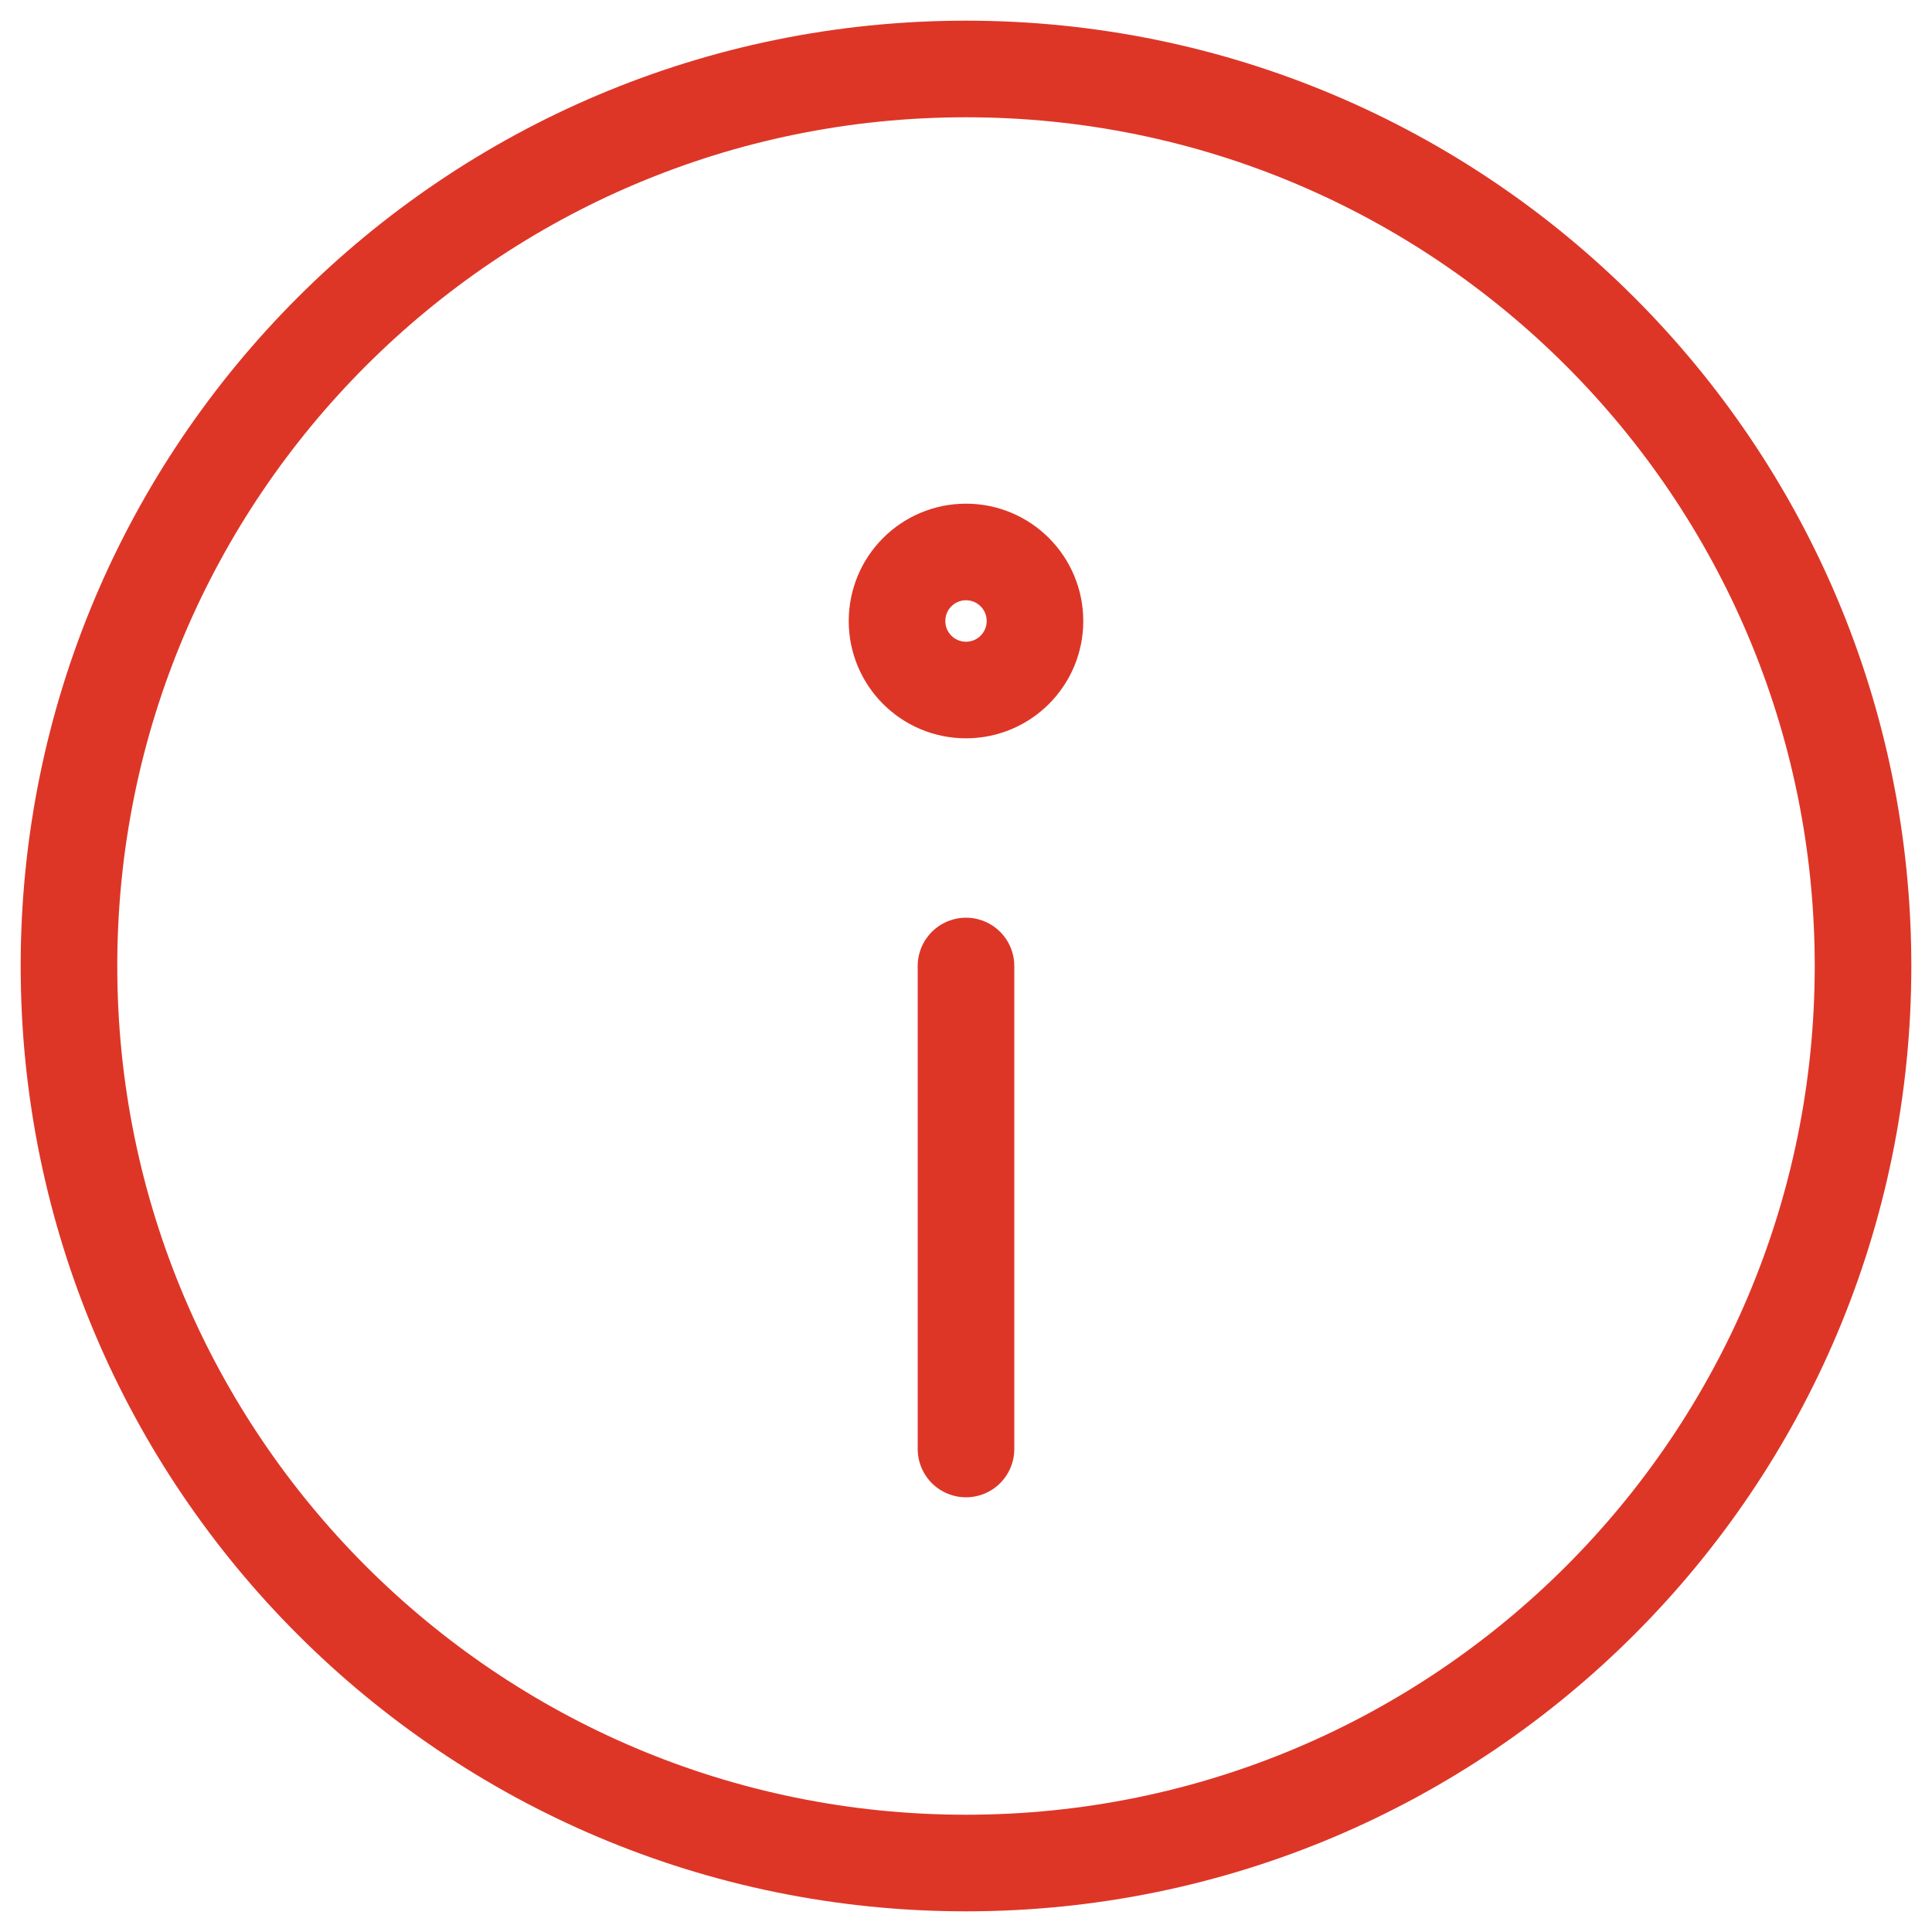
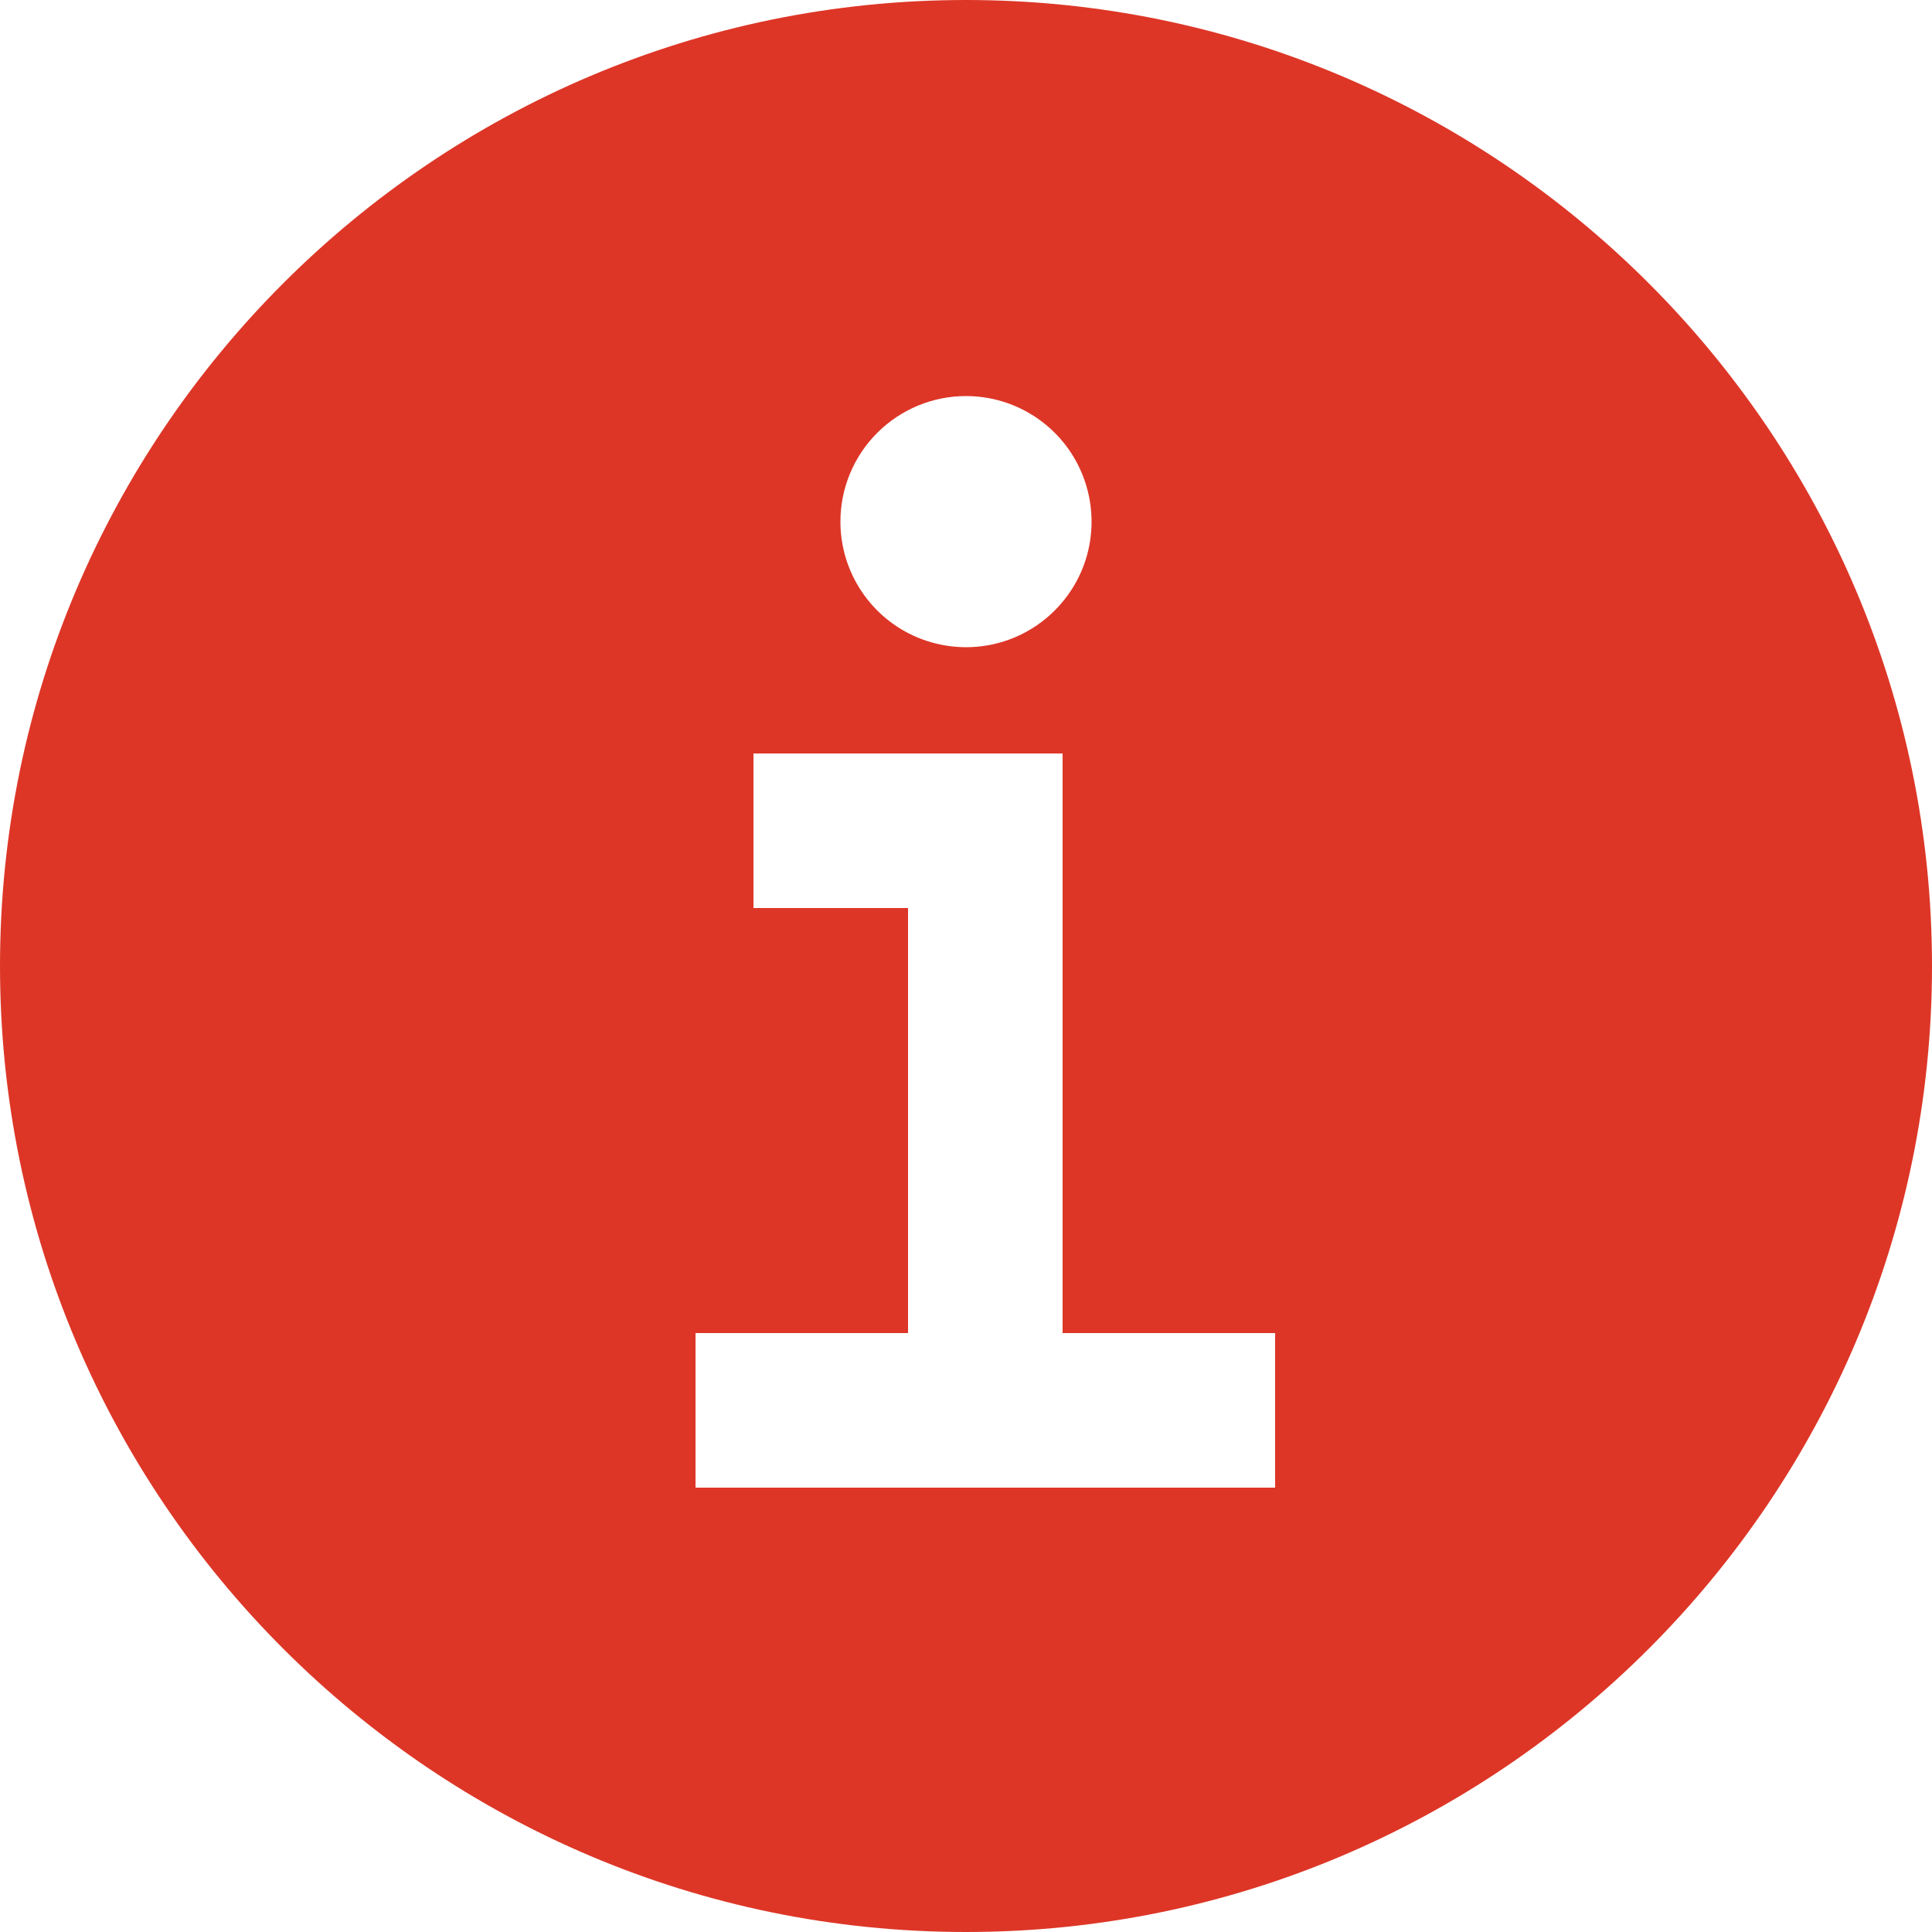
<svg xmlns="http://www.w3.org/2000/svg" width="20" height="20" viewBox="0 0 20 20" fill="none">
-   <path d="M10 19.286C15.128 19.286 19.286 15.128 19.286 10C19.286 4.872 15.128 0.714 10 0.714C4.872 0.714 0.714 4.872 0.714 10C0.714 15.128 4.872 19.286 10 19.286Z" stroke="#DD3627" stroke-linecap="round" stroke-linejoin="round" />
-   <path d="M10 10V15" stroke="#DD3627" stroke-linecap="round" stroke-linejoin="round" />
-   <path d="M10 7.143C10.395 7.143 10.714 6.823 10.714 6.429C10.714 6.034 10.395 5.714 10 5.714C9.605 5.714 9.286 6.034 9.286 6.429C9.286 6.823 9.605 7.143 10 7.143Z" stroke="#DD3627" stroke-linecap="round" stroke-linejoin="round" />
+   <path d="M10 0C4.486 0 0 4.486 0 10C0 15.514 4.486 20 10 20C15.514 20 20 15.514 20 10C20 4.486 15.514 0 10 0ZM10 4.1C10.257 4.1 10.508 4.176 10.722 4.319C10.936 4.462 11.103 4.665 11.201 4.903C11.299 5.14 11.325 5.401 11.275 5.654C11.225 5.906 11.101 6.137 10.919 6.319C10.737 6.501 10.506 6.625 10.254 6.675C10.001 6.725 9.74 6.699 9.503 6.601C9.265 6.503 9.062 6.336 8.919 6.122C8.776 5.908 8.7 5.657 8.7 5.4C8.7 5.055 8.837 4.725 9.081 4.481C9.325 4.237 9.655 4.1 10 4.1ZM13.2 15.4H7.2V13.8H9.4V9.4H7.8V7.8H11V13.8H13.2V15.4Z" fill="#DD3627" />
</svg>
